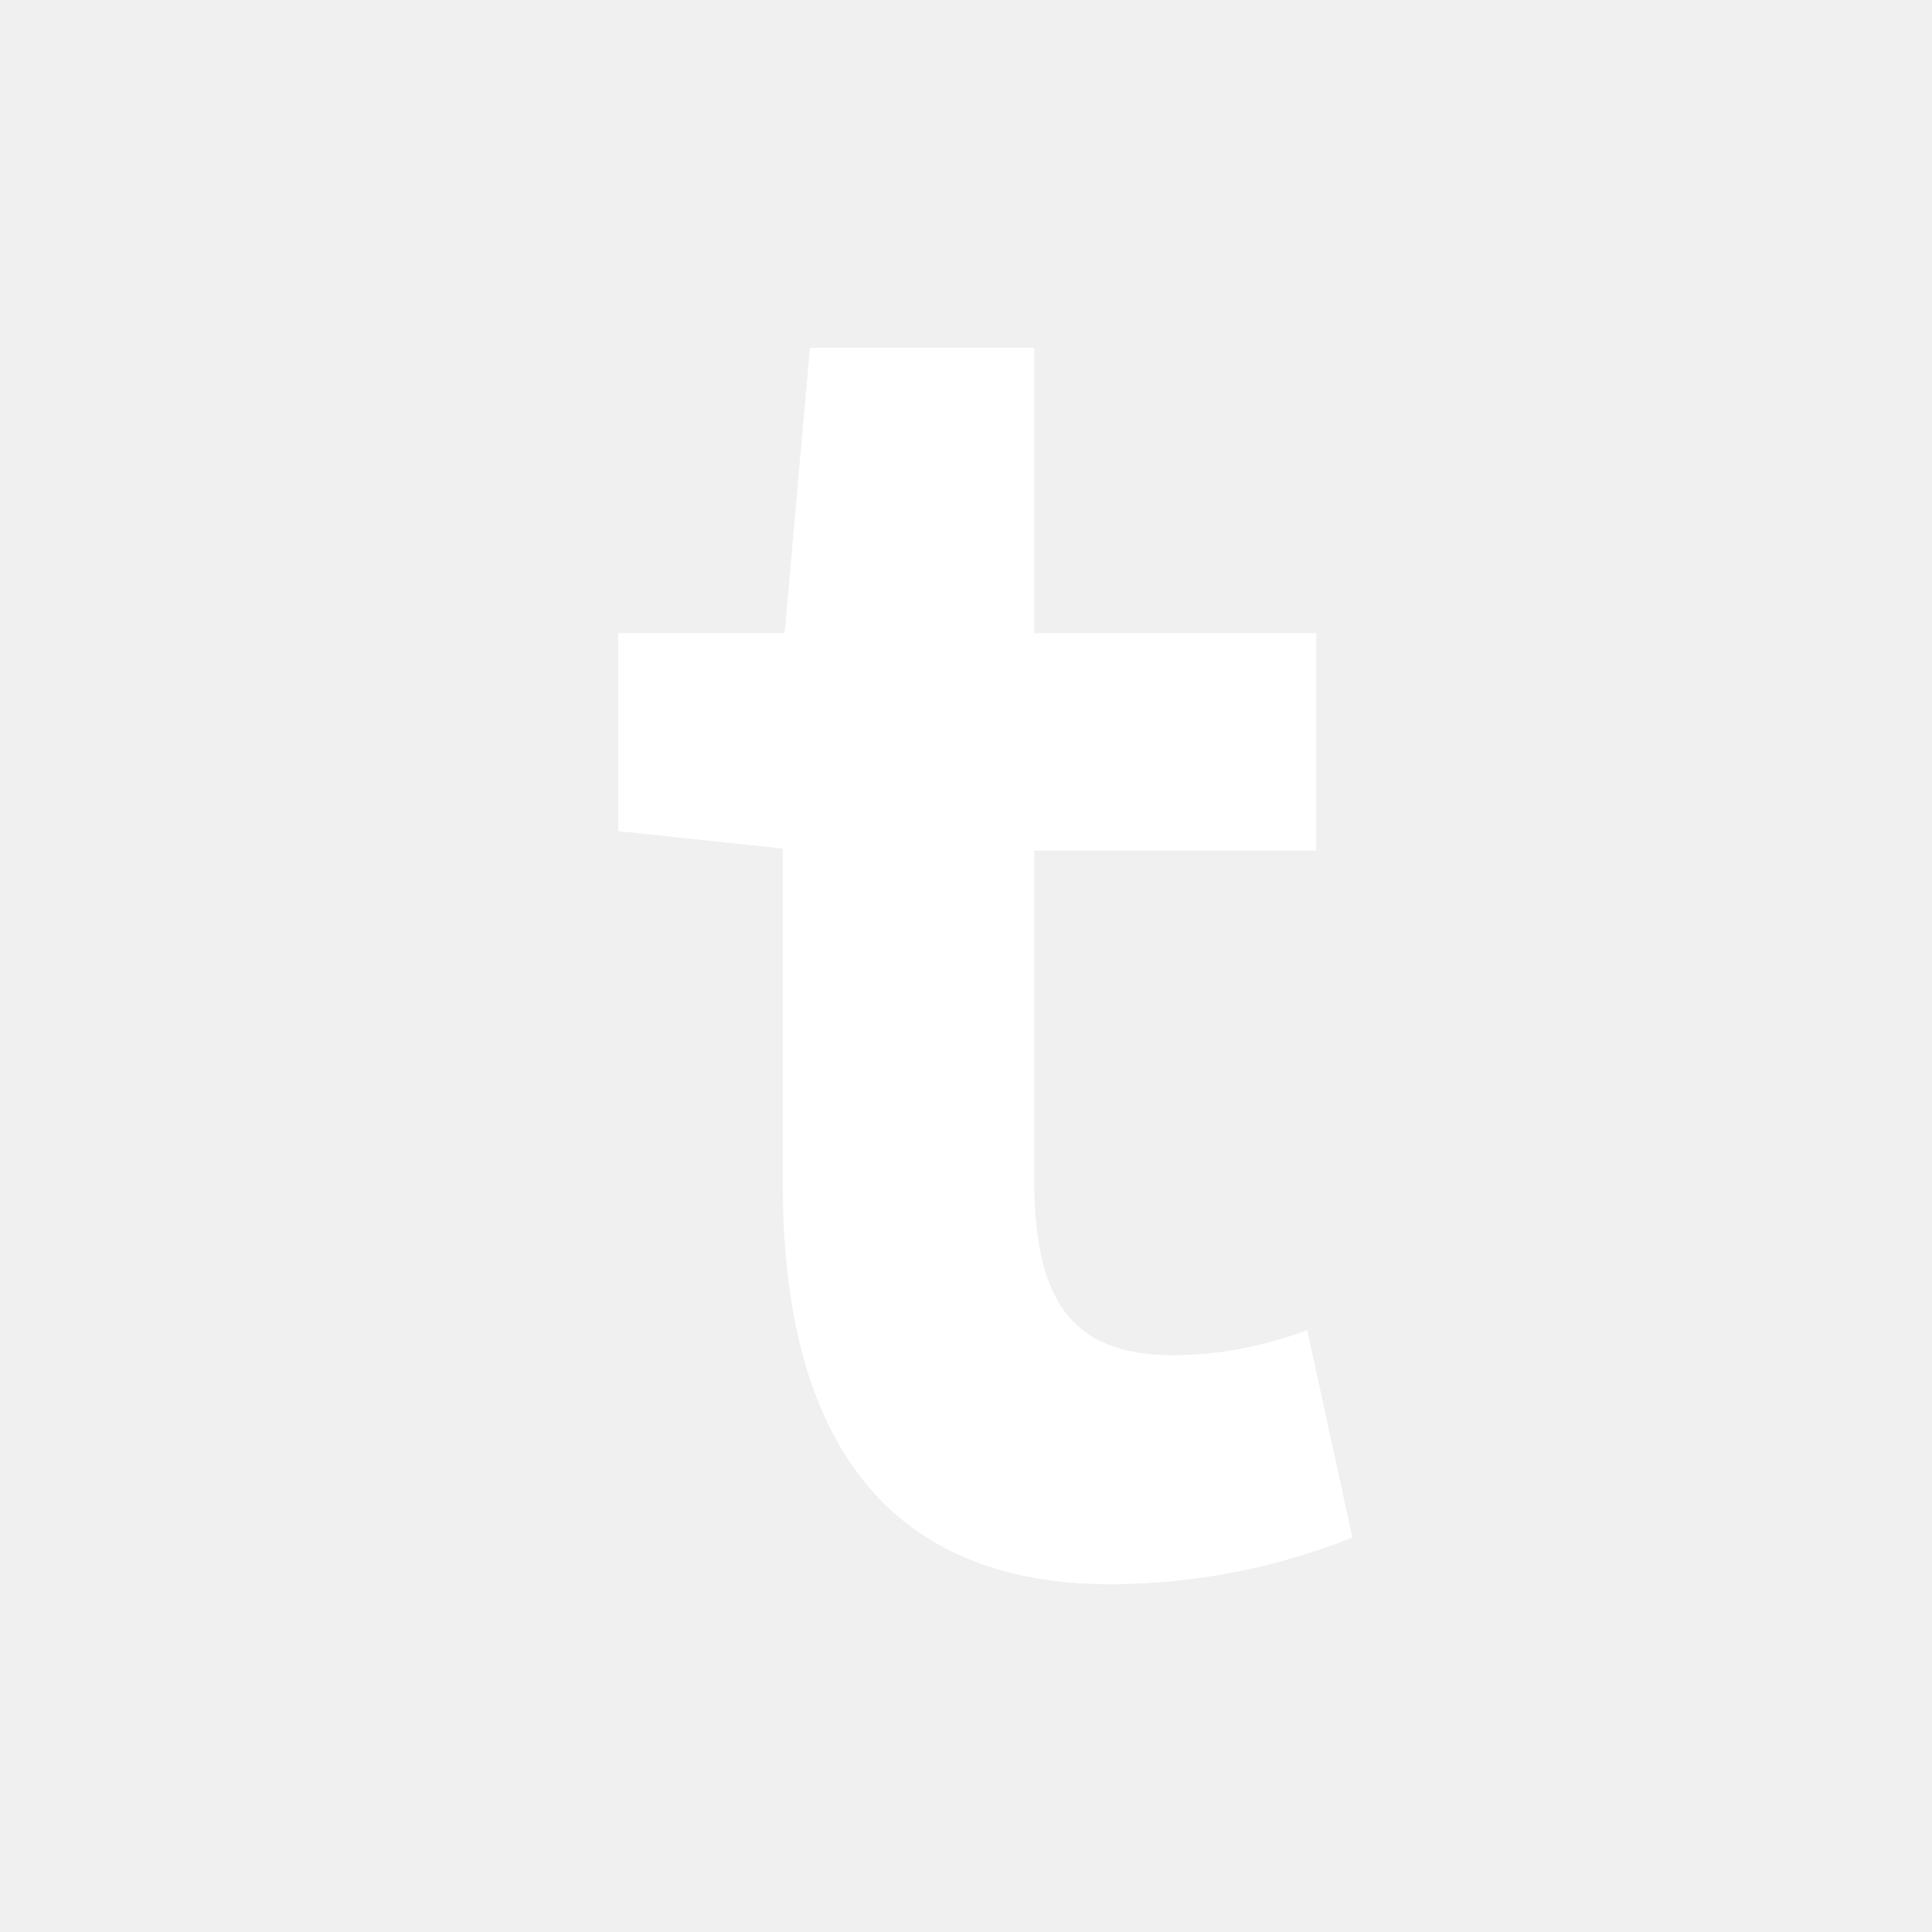
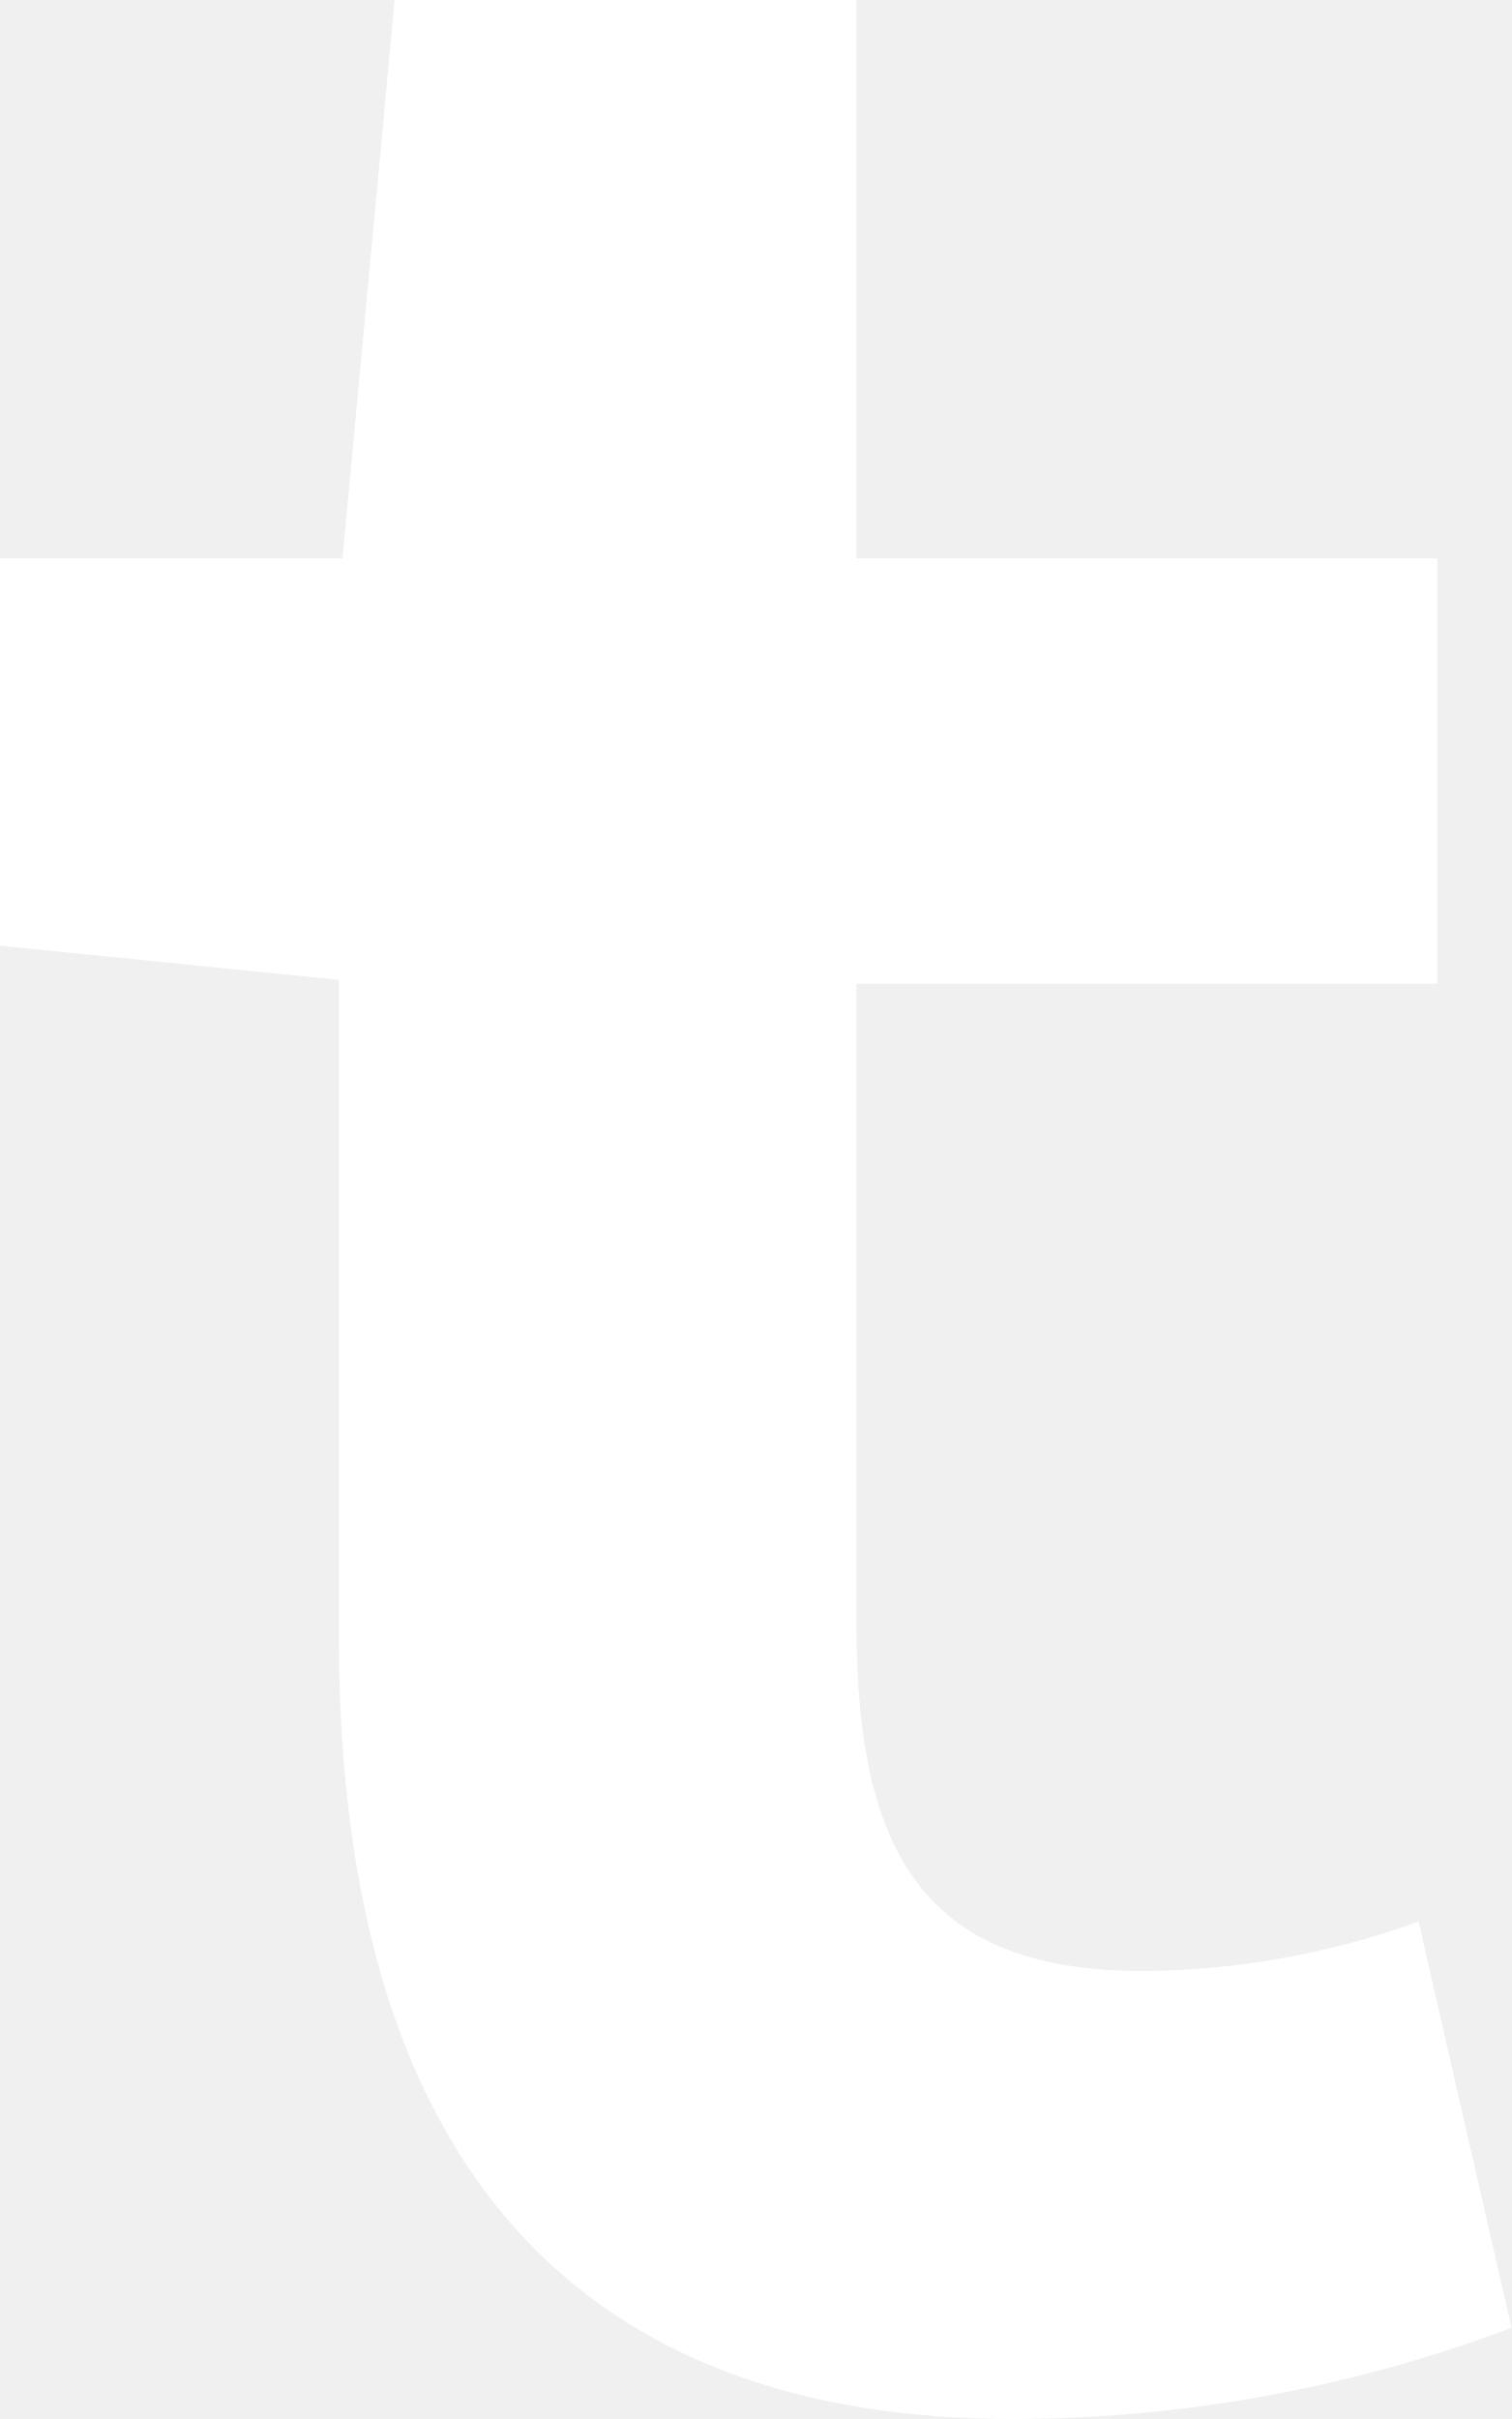
- <svg xmlns="http://www.w3.org/2000/svg" width="50" height="50" viewBox="0 0 50 50" fill="none">
-   <path d="M35 39.793C32.992 40.589 30.869 40.998 28.729 41C23.442 41 20.259 37.835 20.259 30.651V21.961L16 21.509V16.386H20.306L20.961 9H26.765V16.386H34.067V22.013H26.765V30.502C26.765 33.617 27.699 35.074 30.367 35.074C31.547 35.065 32.718 34.844 33.831 34.421L35 39.793Z" fill="white" style="fill:white;fill-opacity:1;" />
+ <svg xmlns="http://www.w3.org/2000/svg" width="10" height="16" viewBox="0 0 10 16" fill="none">
+   <path d="M10 15.397C8.943 15.795 7.826 15.999 6.699 16C3.917 16 2.242 14.417 2.242 10.825V6.481L0 6.255V3.693H2.266L2.611 0H5.666V3.693H9.509V6.506H5.666V10.751C5.666 12.309 6.158 13.037 7.562 13.037C8.183 13.033 8.799 12.922 9.385 12.71L10 15.397Z" fill="white" style="fill:white;fill-opacity:1;" />
</svg>
